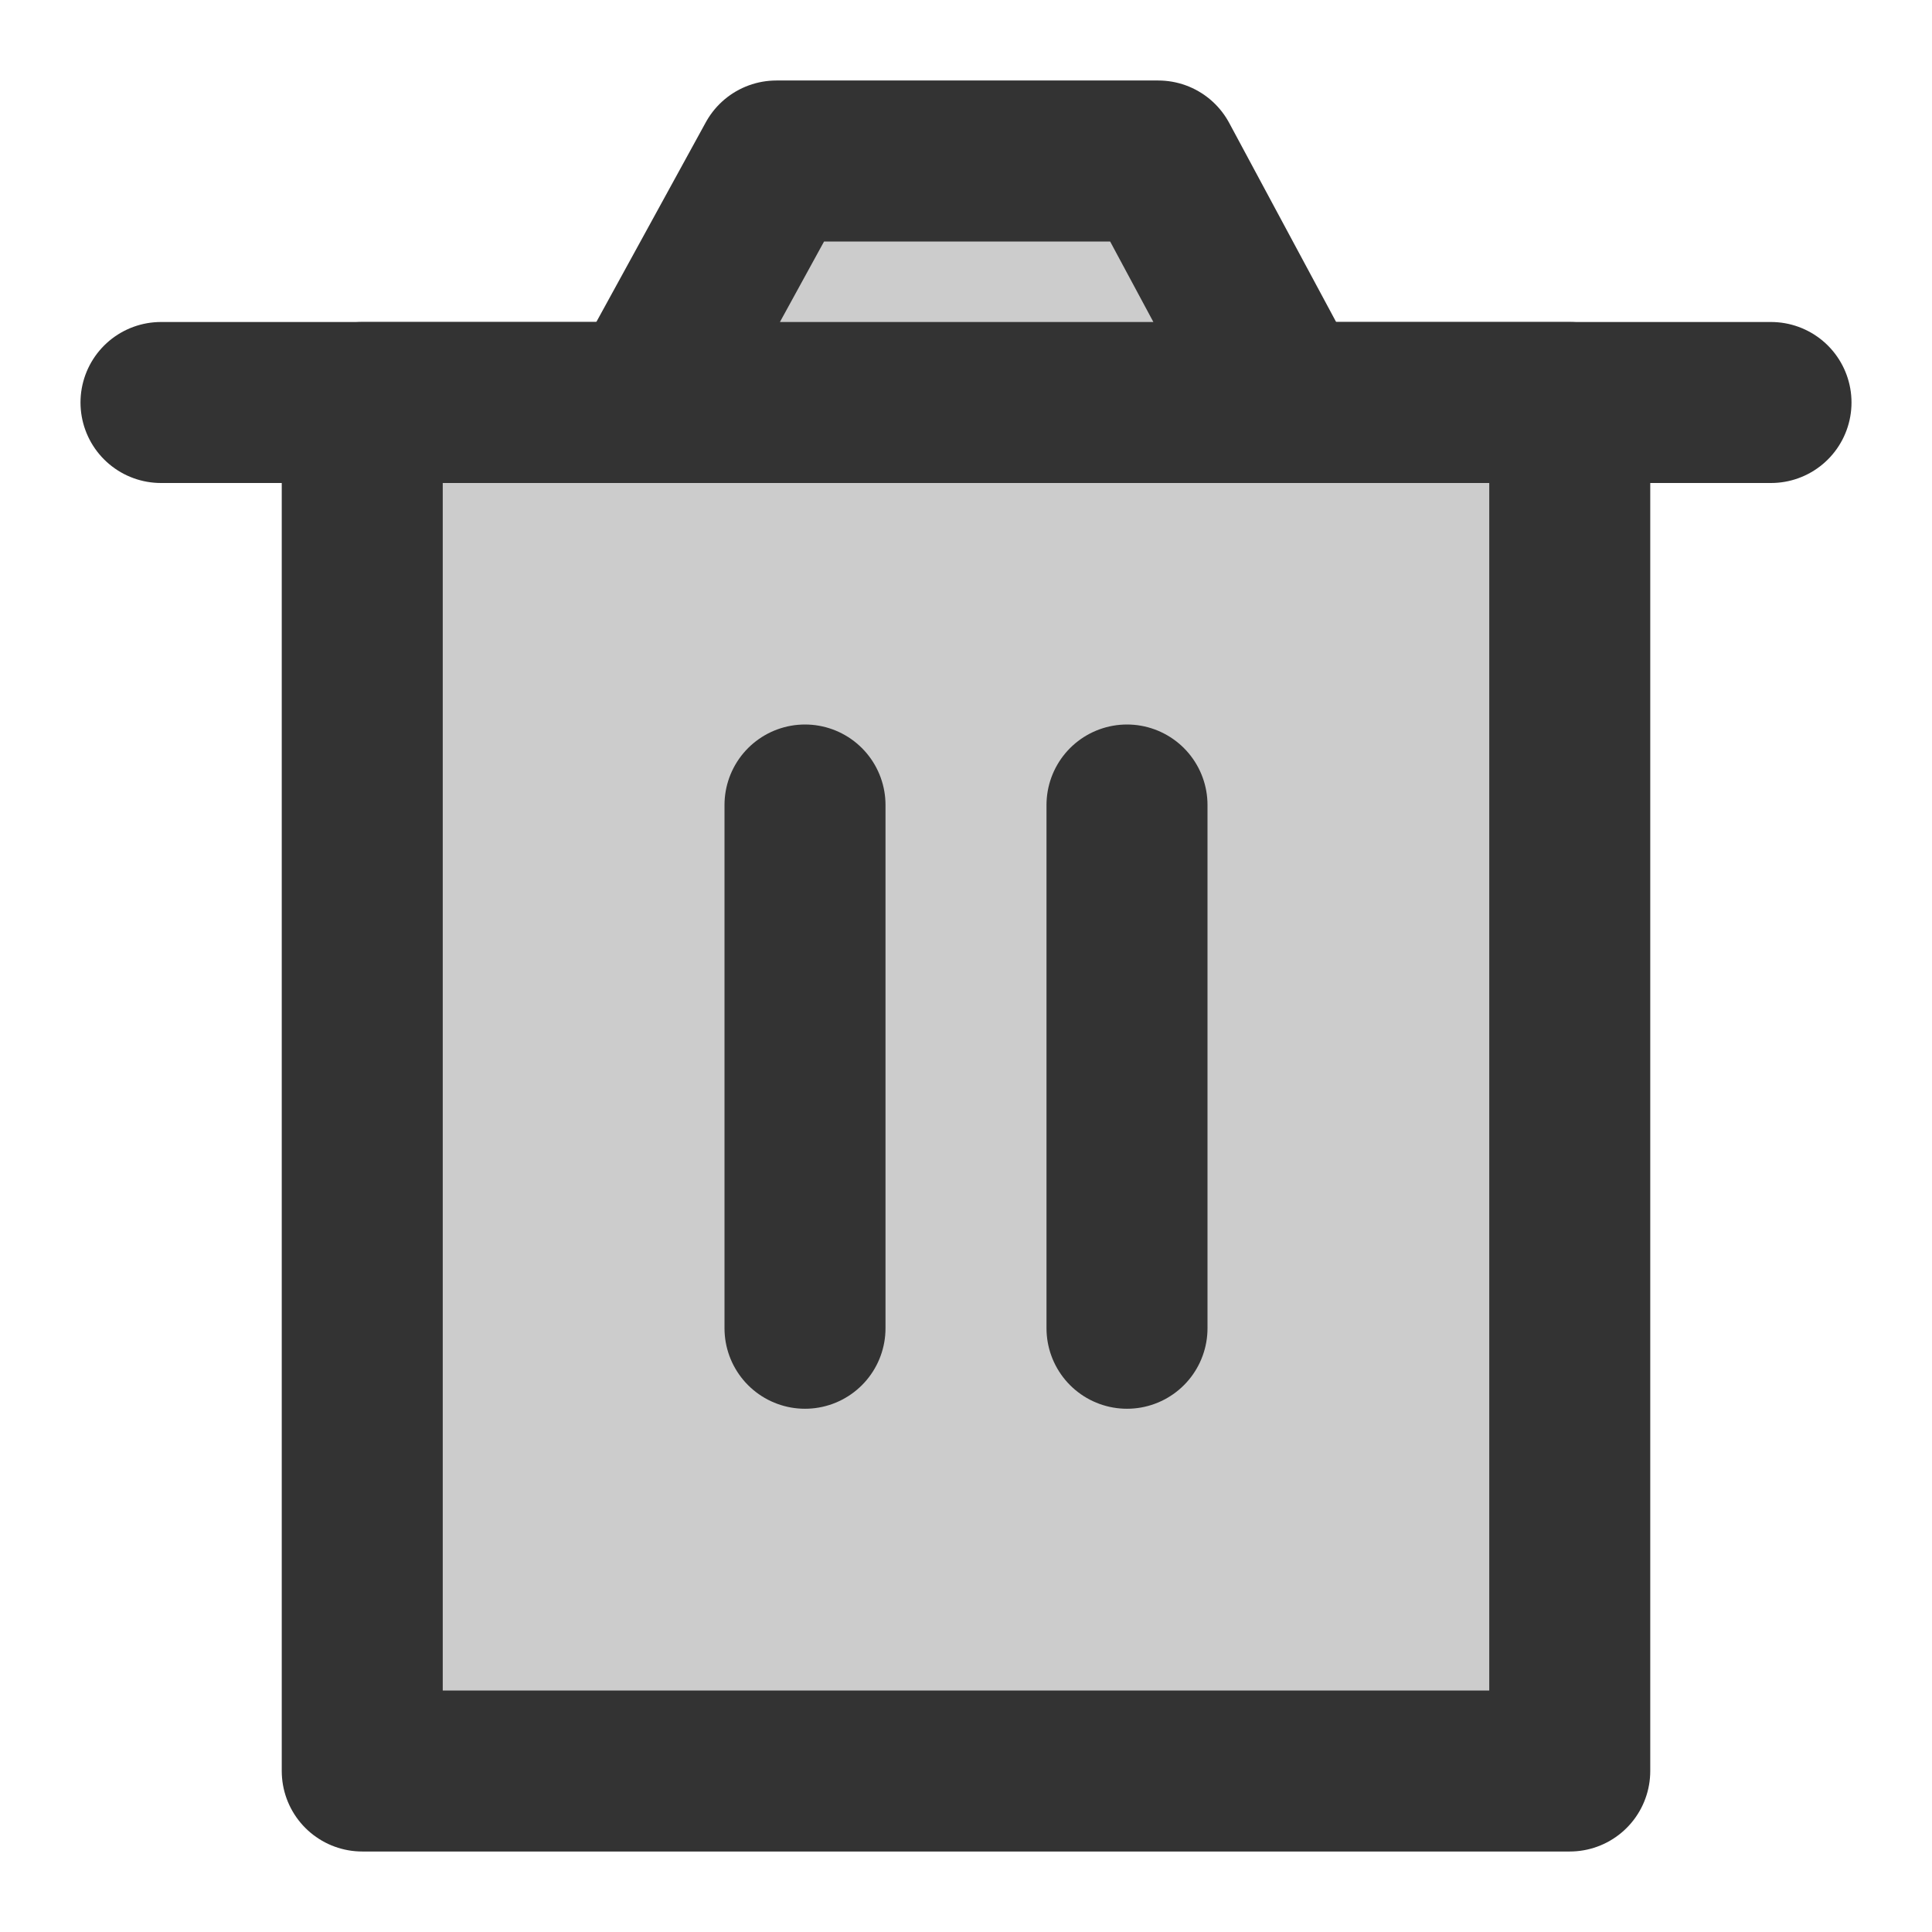
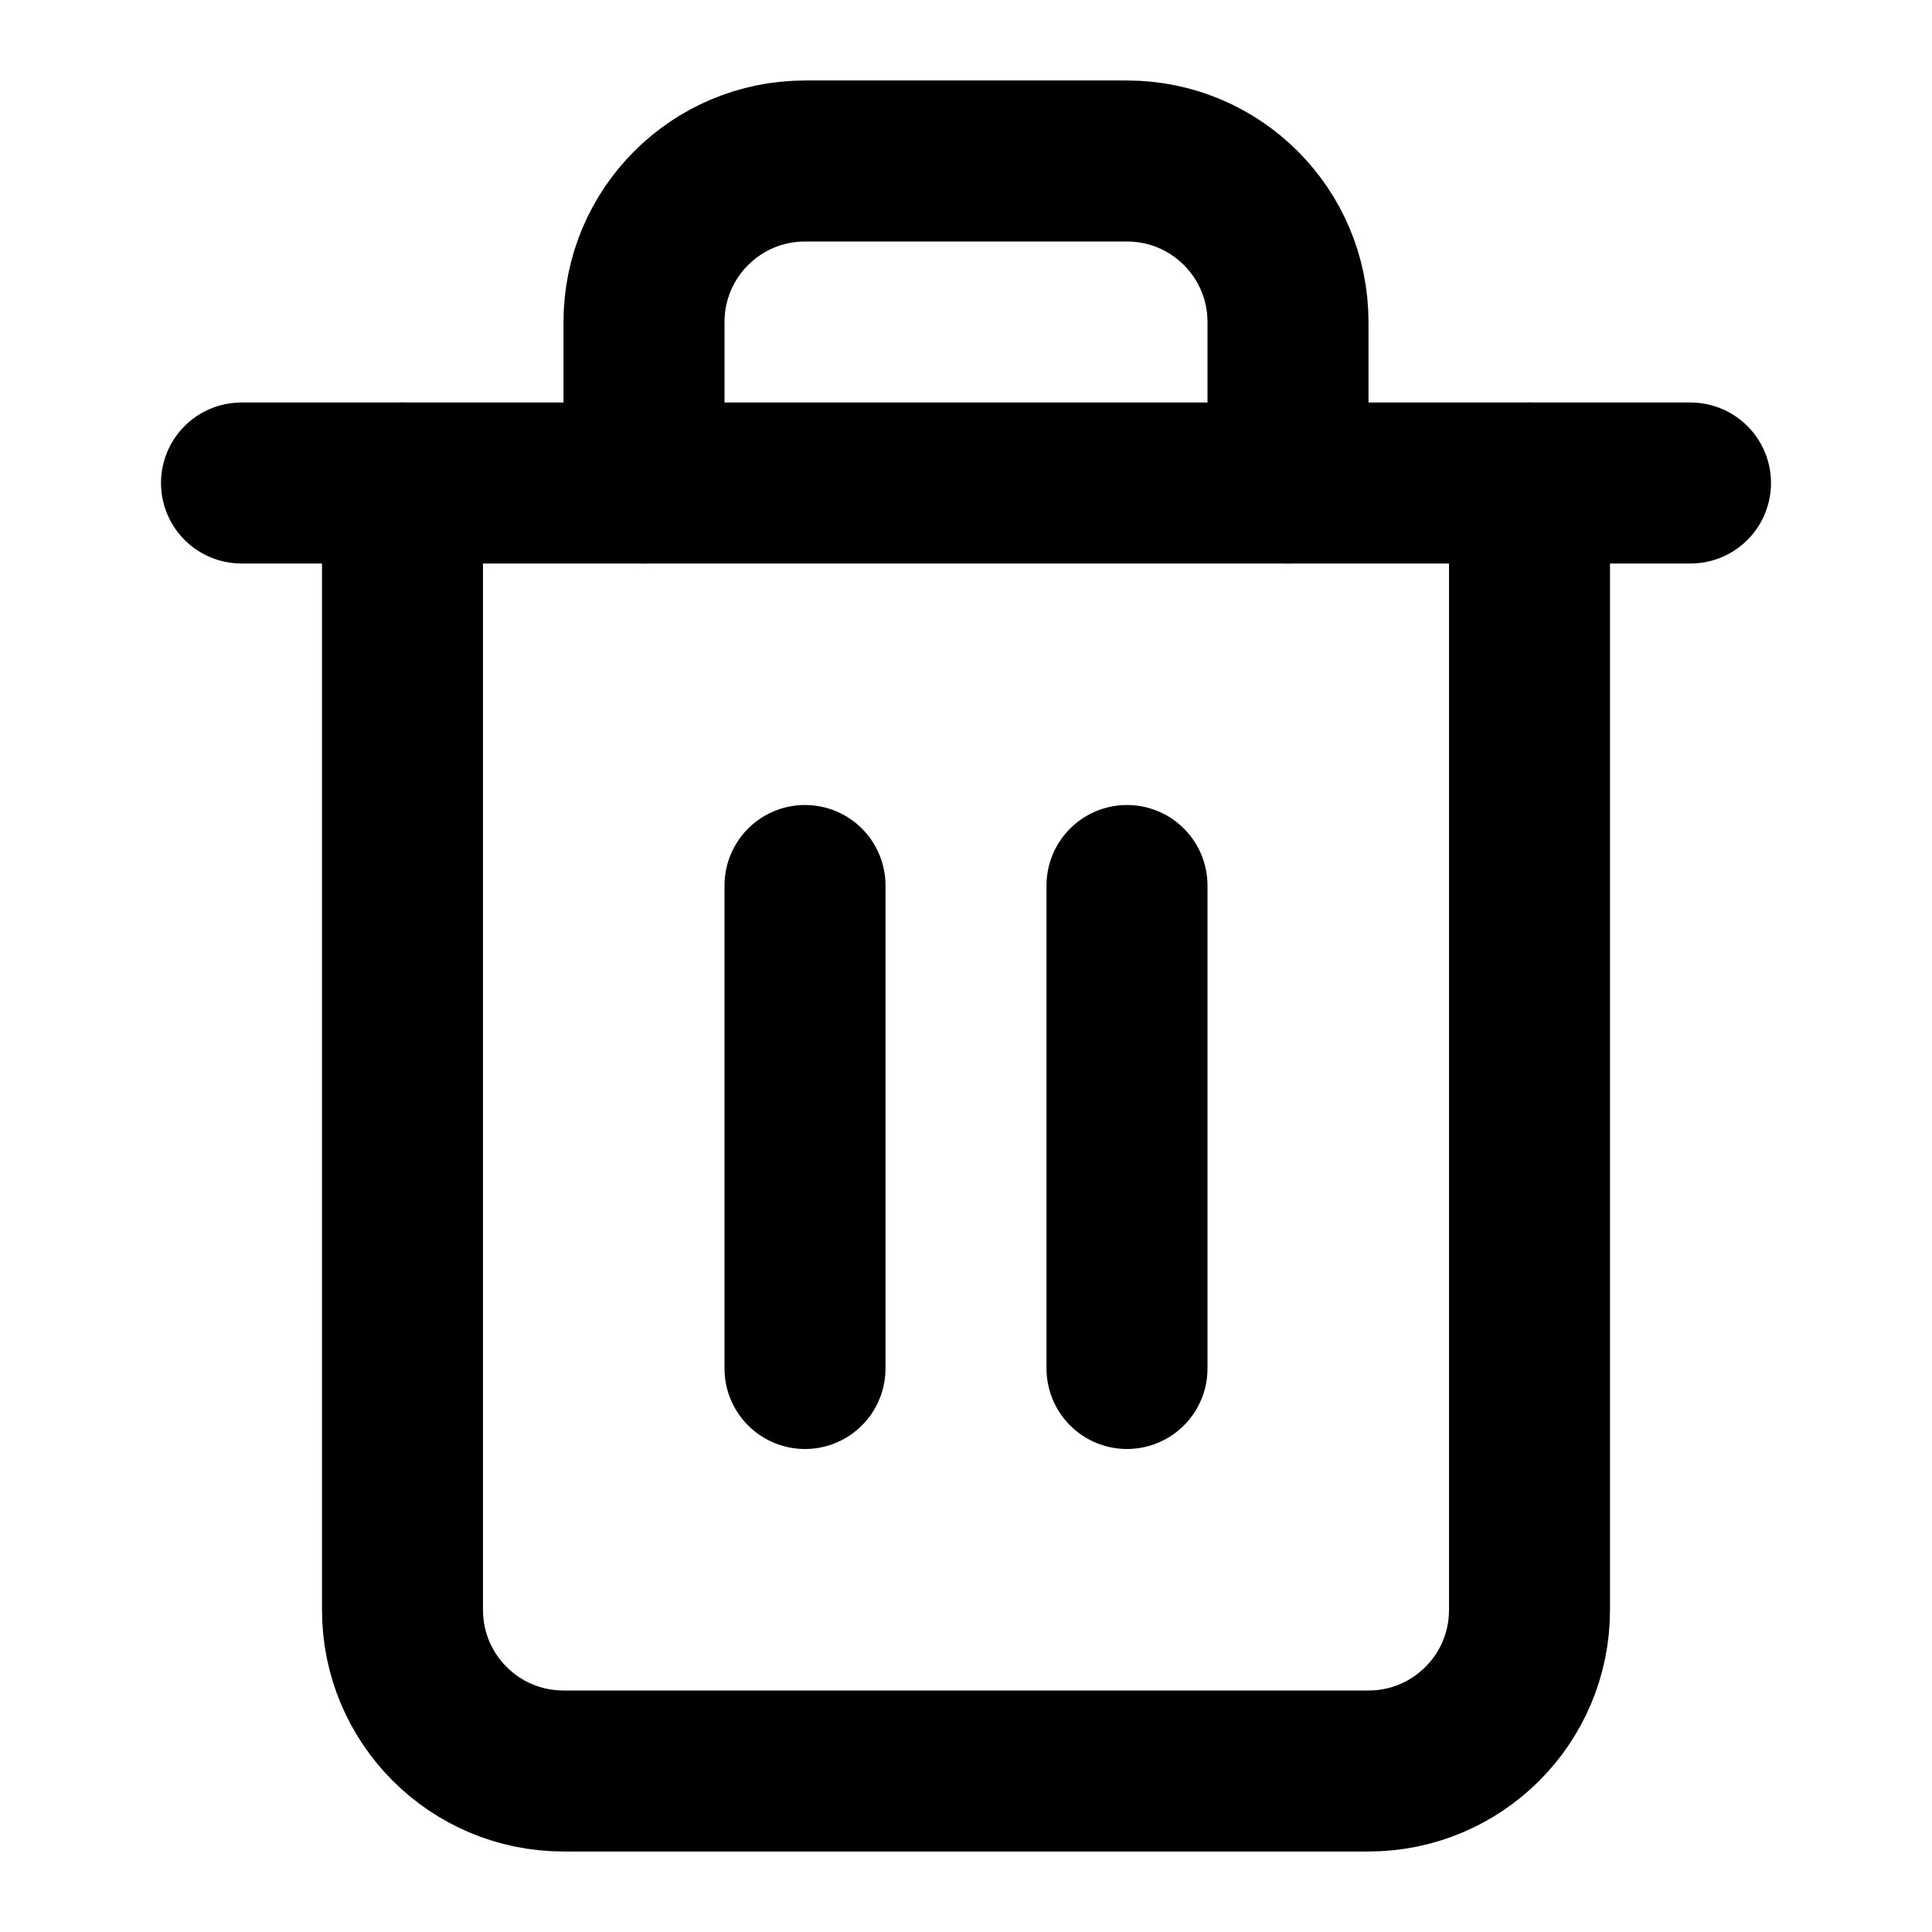
- <svg xmlns="http://www.w3.org/2000/svg" width="24" height="24" viewBox="0 0 48 48" fill="none">
-   <path d="M9 10V44H39V10H9Z" fill="#ccc" stroke="#333" stroke-width="4" stroke-linejoin="round" />
-   <path d="M20 20V33" stroke="#333" stroke-width="4" stroke-linecap="round" stroke-linejoin="round" />
-   <path d="M28 20V33" stroke="#333" stroke-width="4" stroke-linecap="round" stroke-linejoin="round" />
-   <path d="M4 10H44" stroke="#333" stroke-width="4" stroke-linecap="round" stroke-linejoin="round" />
-   <path d="M16 10L19.289 4H28.777L32 10H16Z" fill="#ccc" stroke="#333" stroke-width="4" stroke-linejoin="round" />
+ <svg xmlns="http://www.w3.org/2000/svg" width="24" height="24" viewBox="0 0 24 24" fill="none" stroke="currentColor" stroke-width="2" stroke-linecap="round" stroke-linejoin="round">
+   <path d="M10 11v6" />
+   <path d="M14 11v6" />
+   <path d="M19 6v14a2 2 0 0 1-2 2H7a2 2 0 0 1-2-2V6" />
+   <path d="M3 6h18" />
+   <path d="M8 6V4a2 2 0 0 1 2-2h4a2 2 0 0 1 2 2v2" />
</svg>
